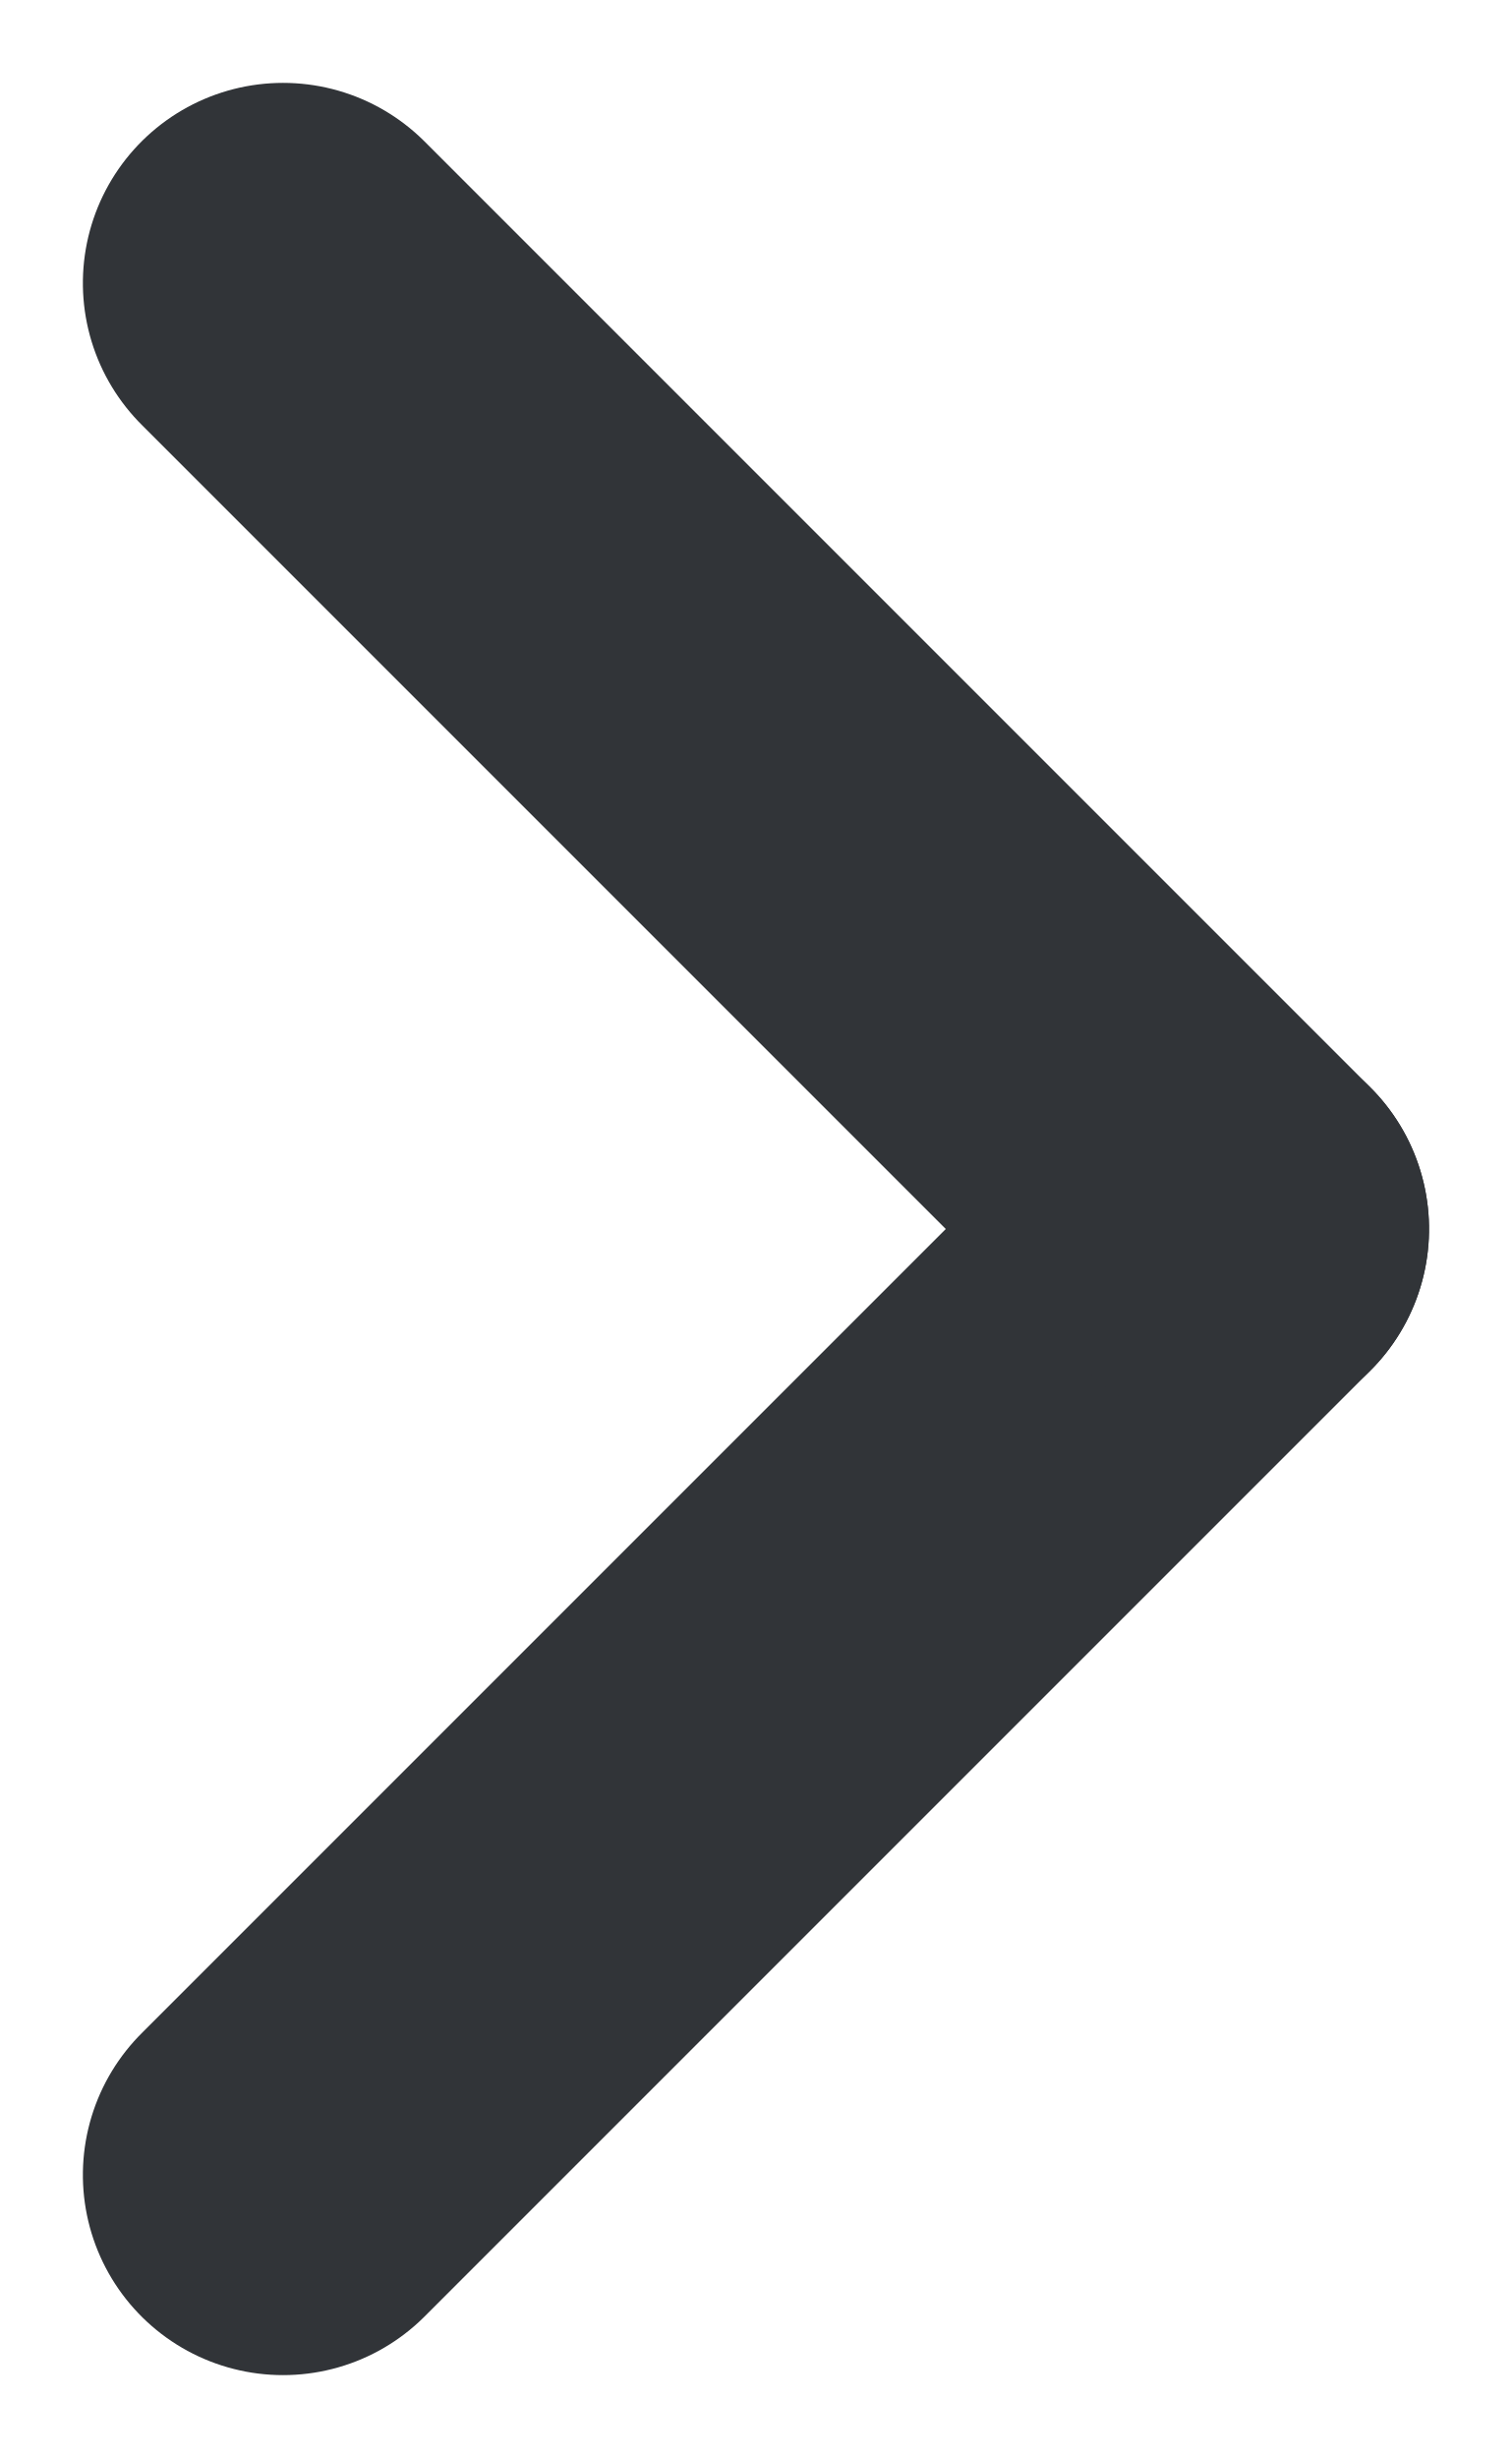
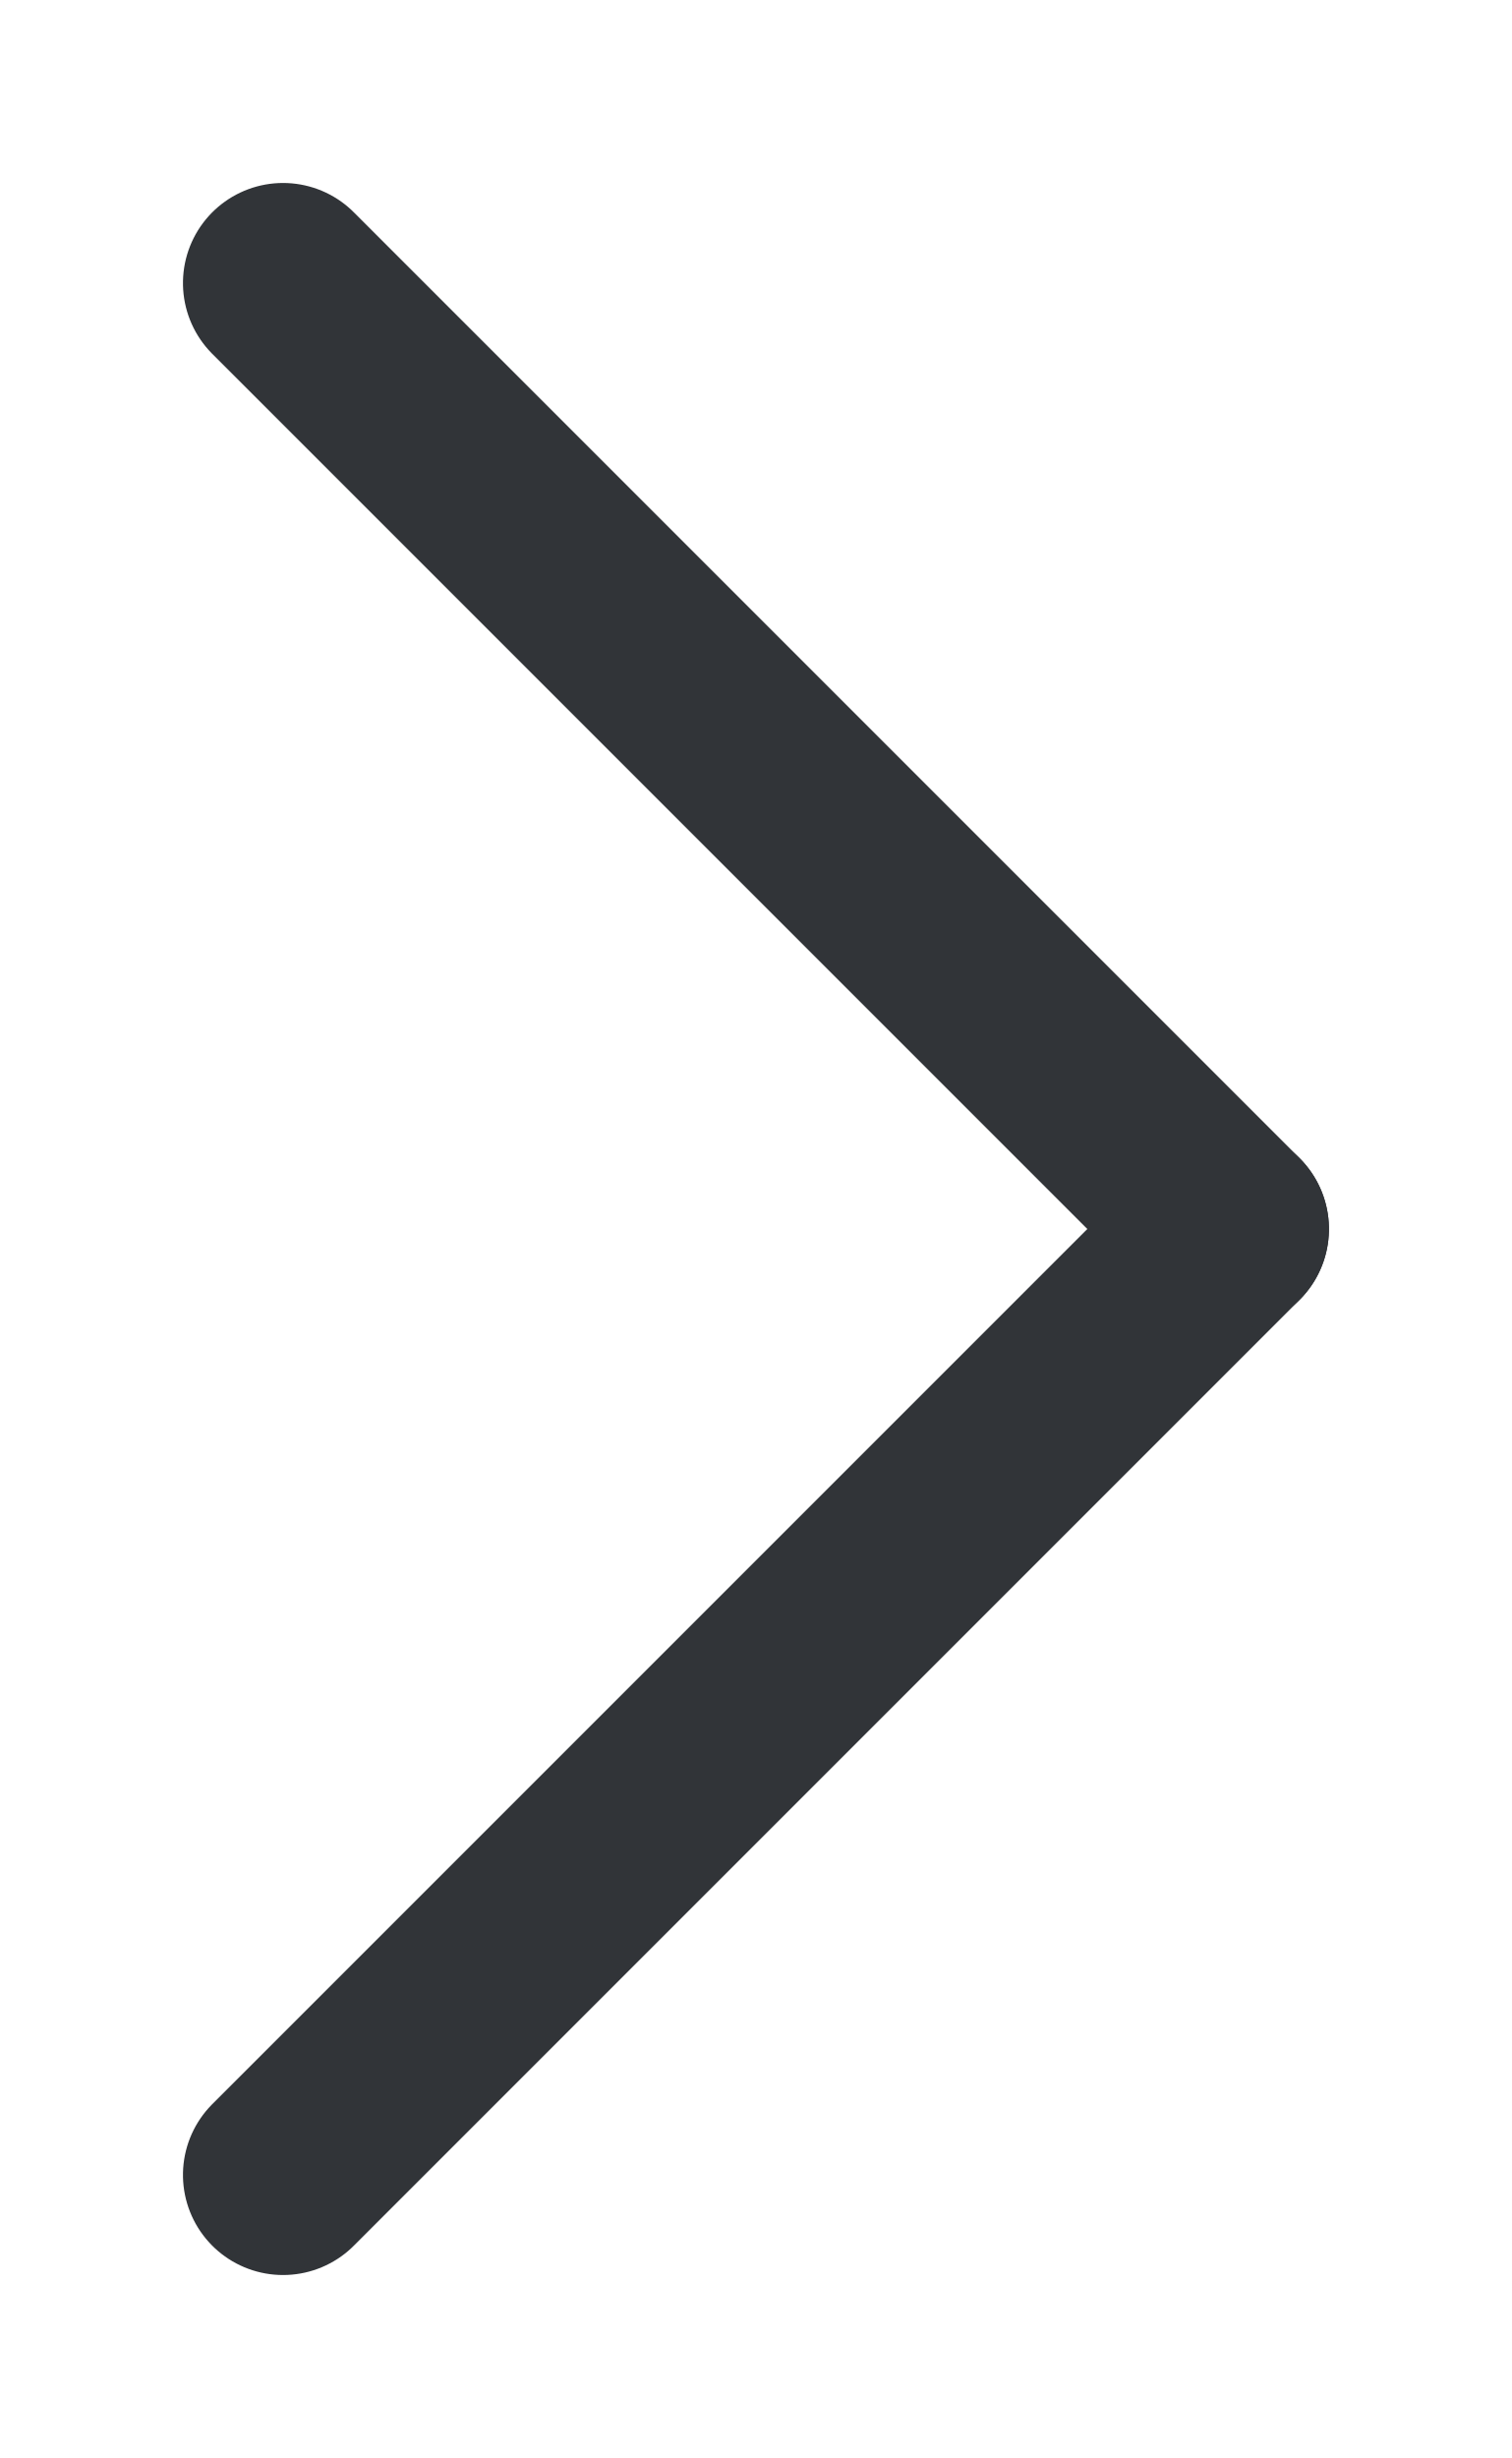
<svg xmlns="http://www.w3.org/2000/svg" width="7.553" height="12.278" viewBox="0 0 7.553 12.278">
  <g id="Carrot-Right" transform="translate(-634.461 -137.311)">
-     <path id="Shape_1939" data-name="Shape 1939" d="M4.725,4.725,0,0" transform="translate(635.875 148.175) rotate(-90)" fill="none" stroke="#313438" stroke-linecap="round" stroke-linejoin="round" stroke-width="2" />
-     <path id="Shape_1940" data-name="Shape 1940" d="M0,4.725,4.725,0" transform="translate(635.875 143.45) rotate(-90)" fill="none" stroke="#313438" stroke-linecap="round" stroke-linejoin="round" stroke-width="2" />
+     <path id="Shape_1939" data-name="Shape 1939" d="M4.725,4.725,0,0" transform="translate(635.875 148.175) rotate(-90)" fill="none" stroke="#313438" stroke-linecap="round" stroke-linejoin="round" strokeWidth="2" />
+     <path id="Shape_1940" data-name="Shape 1940" d="M0,4.725,4.725,0" transform="translate(635.875 143.45) rotate(-90)" fill="none" stroke="#313438" stroke-linecap="round" stroke-linejoin="round" strokeWidth="2" />
  </g>
</svg>
